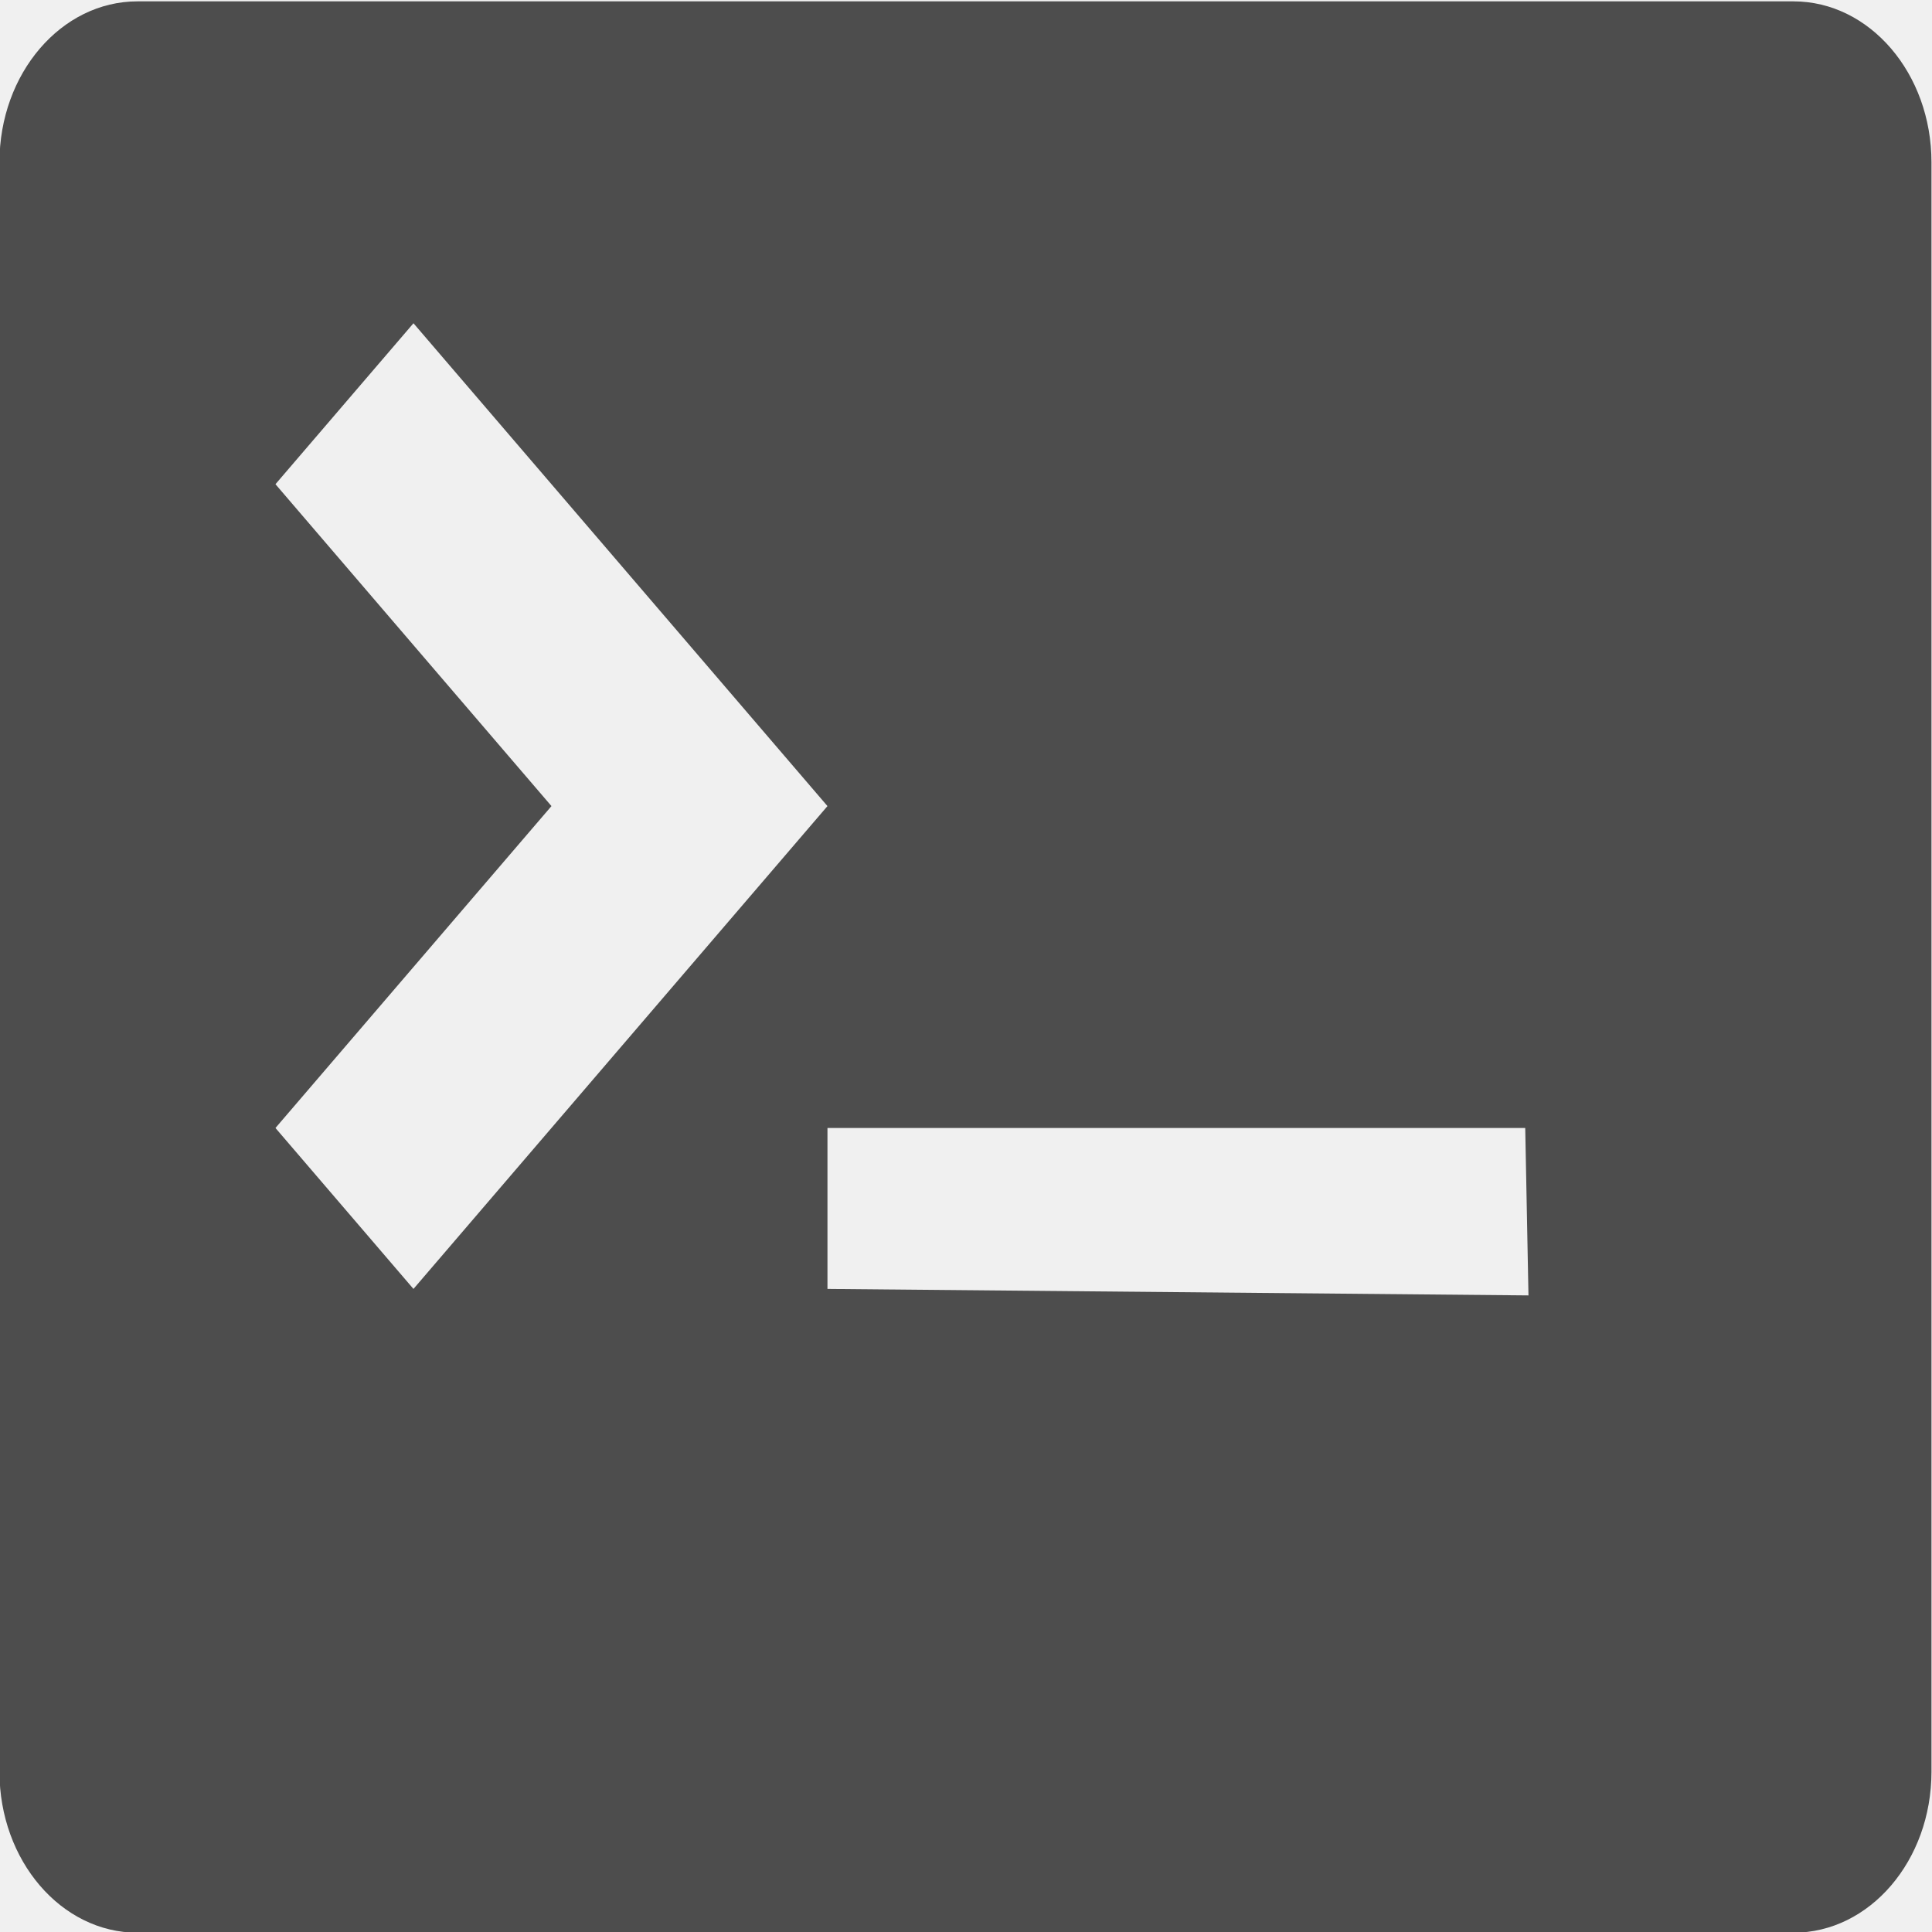
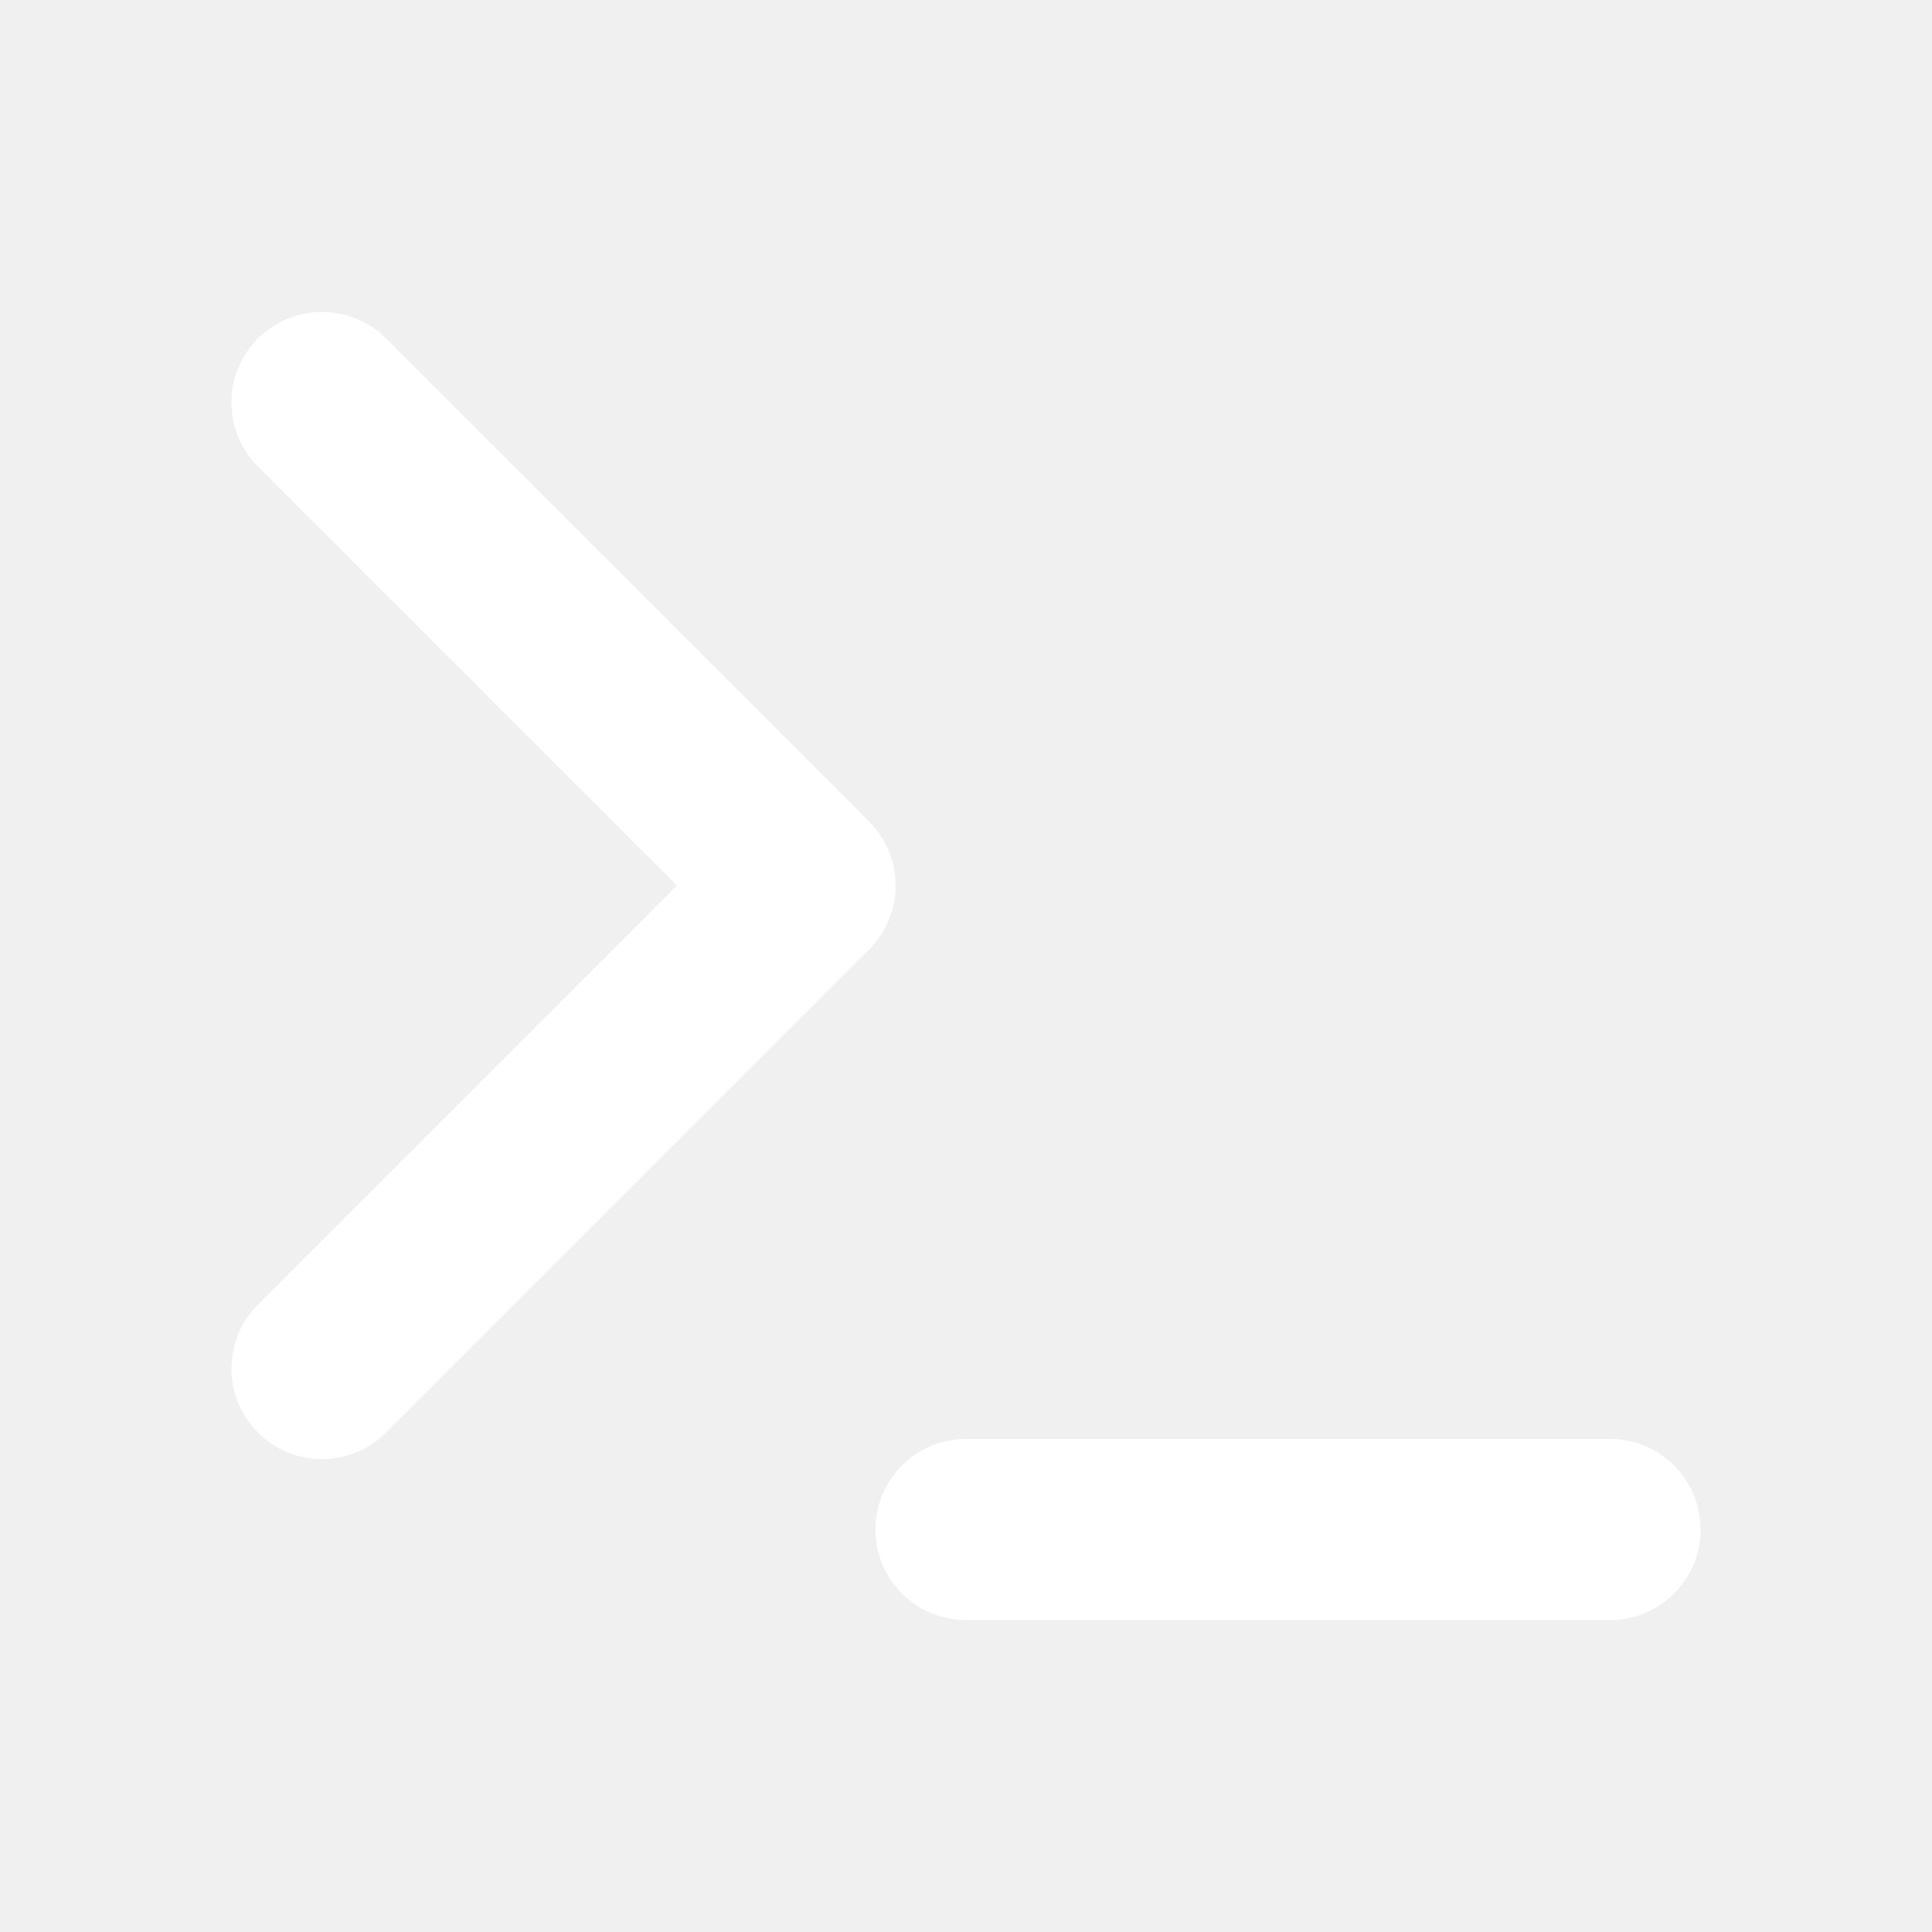
- <svg xmlns="http://www.w3.org/2000/svg" height="512" width="512" version="1.1" id="svg4">
-   <defs id="defs8" />
-   <path d="M 475.287,0.362 H 36.43 c -20.2,0 -36.571,19.093 -36.571,42.652 V 469.534 c 0,23.559 16.371,42.652 36.571,42.652 H 475.287 c 20.2,0 36.571,-19.093 36.571,-42.652 V 43.014 C 511.858,19.456 495.487,0.362 475.287,0.362 Z M 73.001,298.926 146.144,213.622 73.001,128.318 109.573,85.666 219.287,213.622 109.573,341.578 Z M 405.061,343.295 219.287,341.578 V 298.926 l 184.915,0 z" id="path2" style="fill:#4d4d4d;stroke-width:1" />
+ <svg xmlns="http://www.w3.org/2000/svg" width="24" height="24" viewBox="0 0 24 24" fill="none" stroke="#ffffff" stroke-width="2.25" stroke-linecap="round" stroke-linejoin="round">
+   <path d="M12 19h8" />
+   <path d="m4 17 6-6-6-6" />
</svg>
